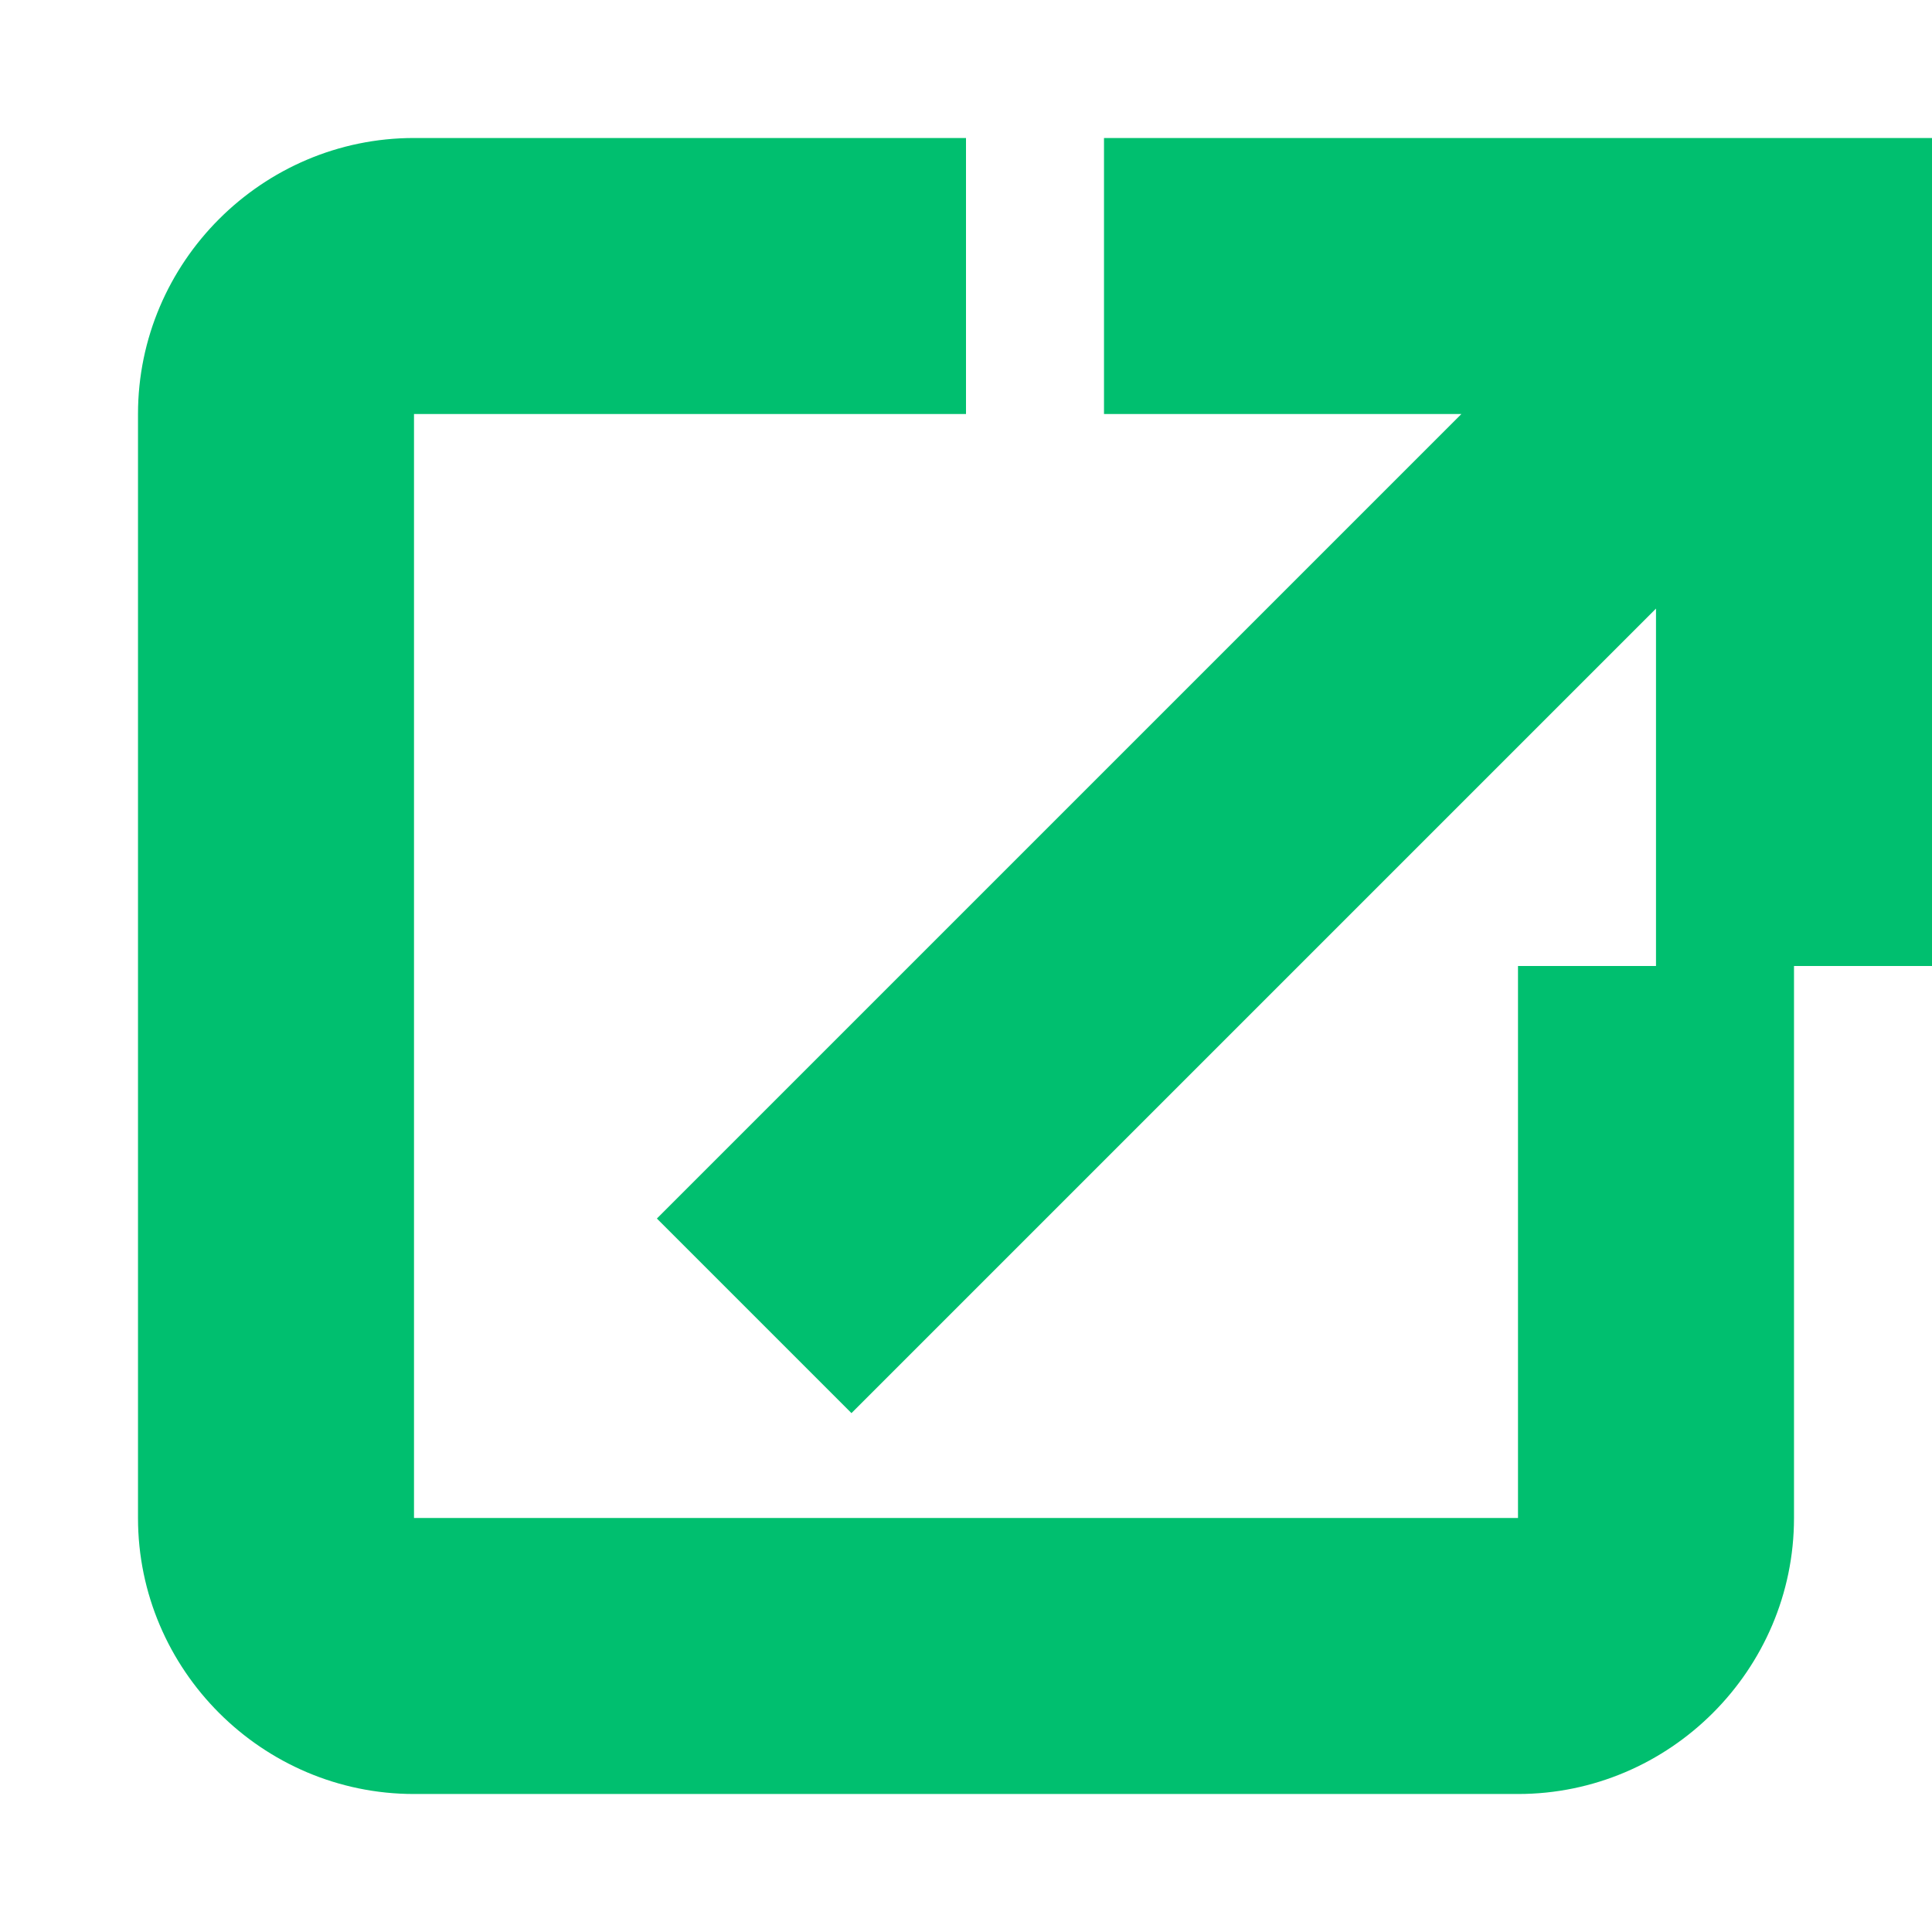
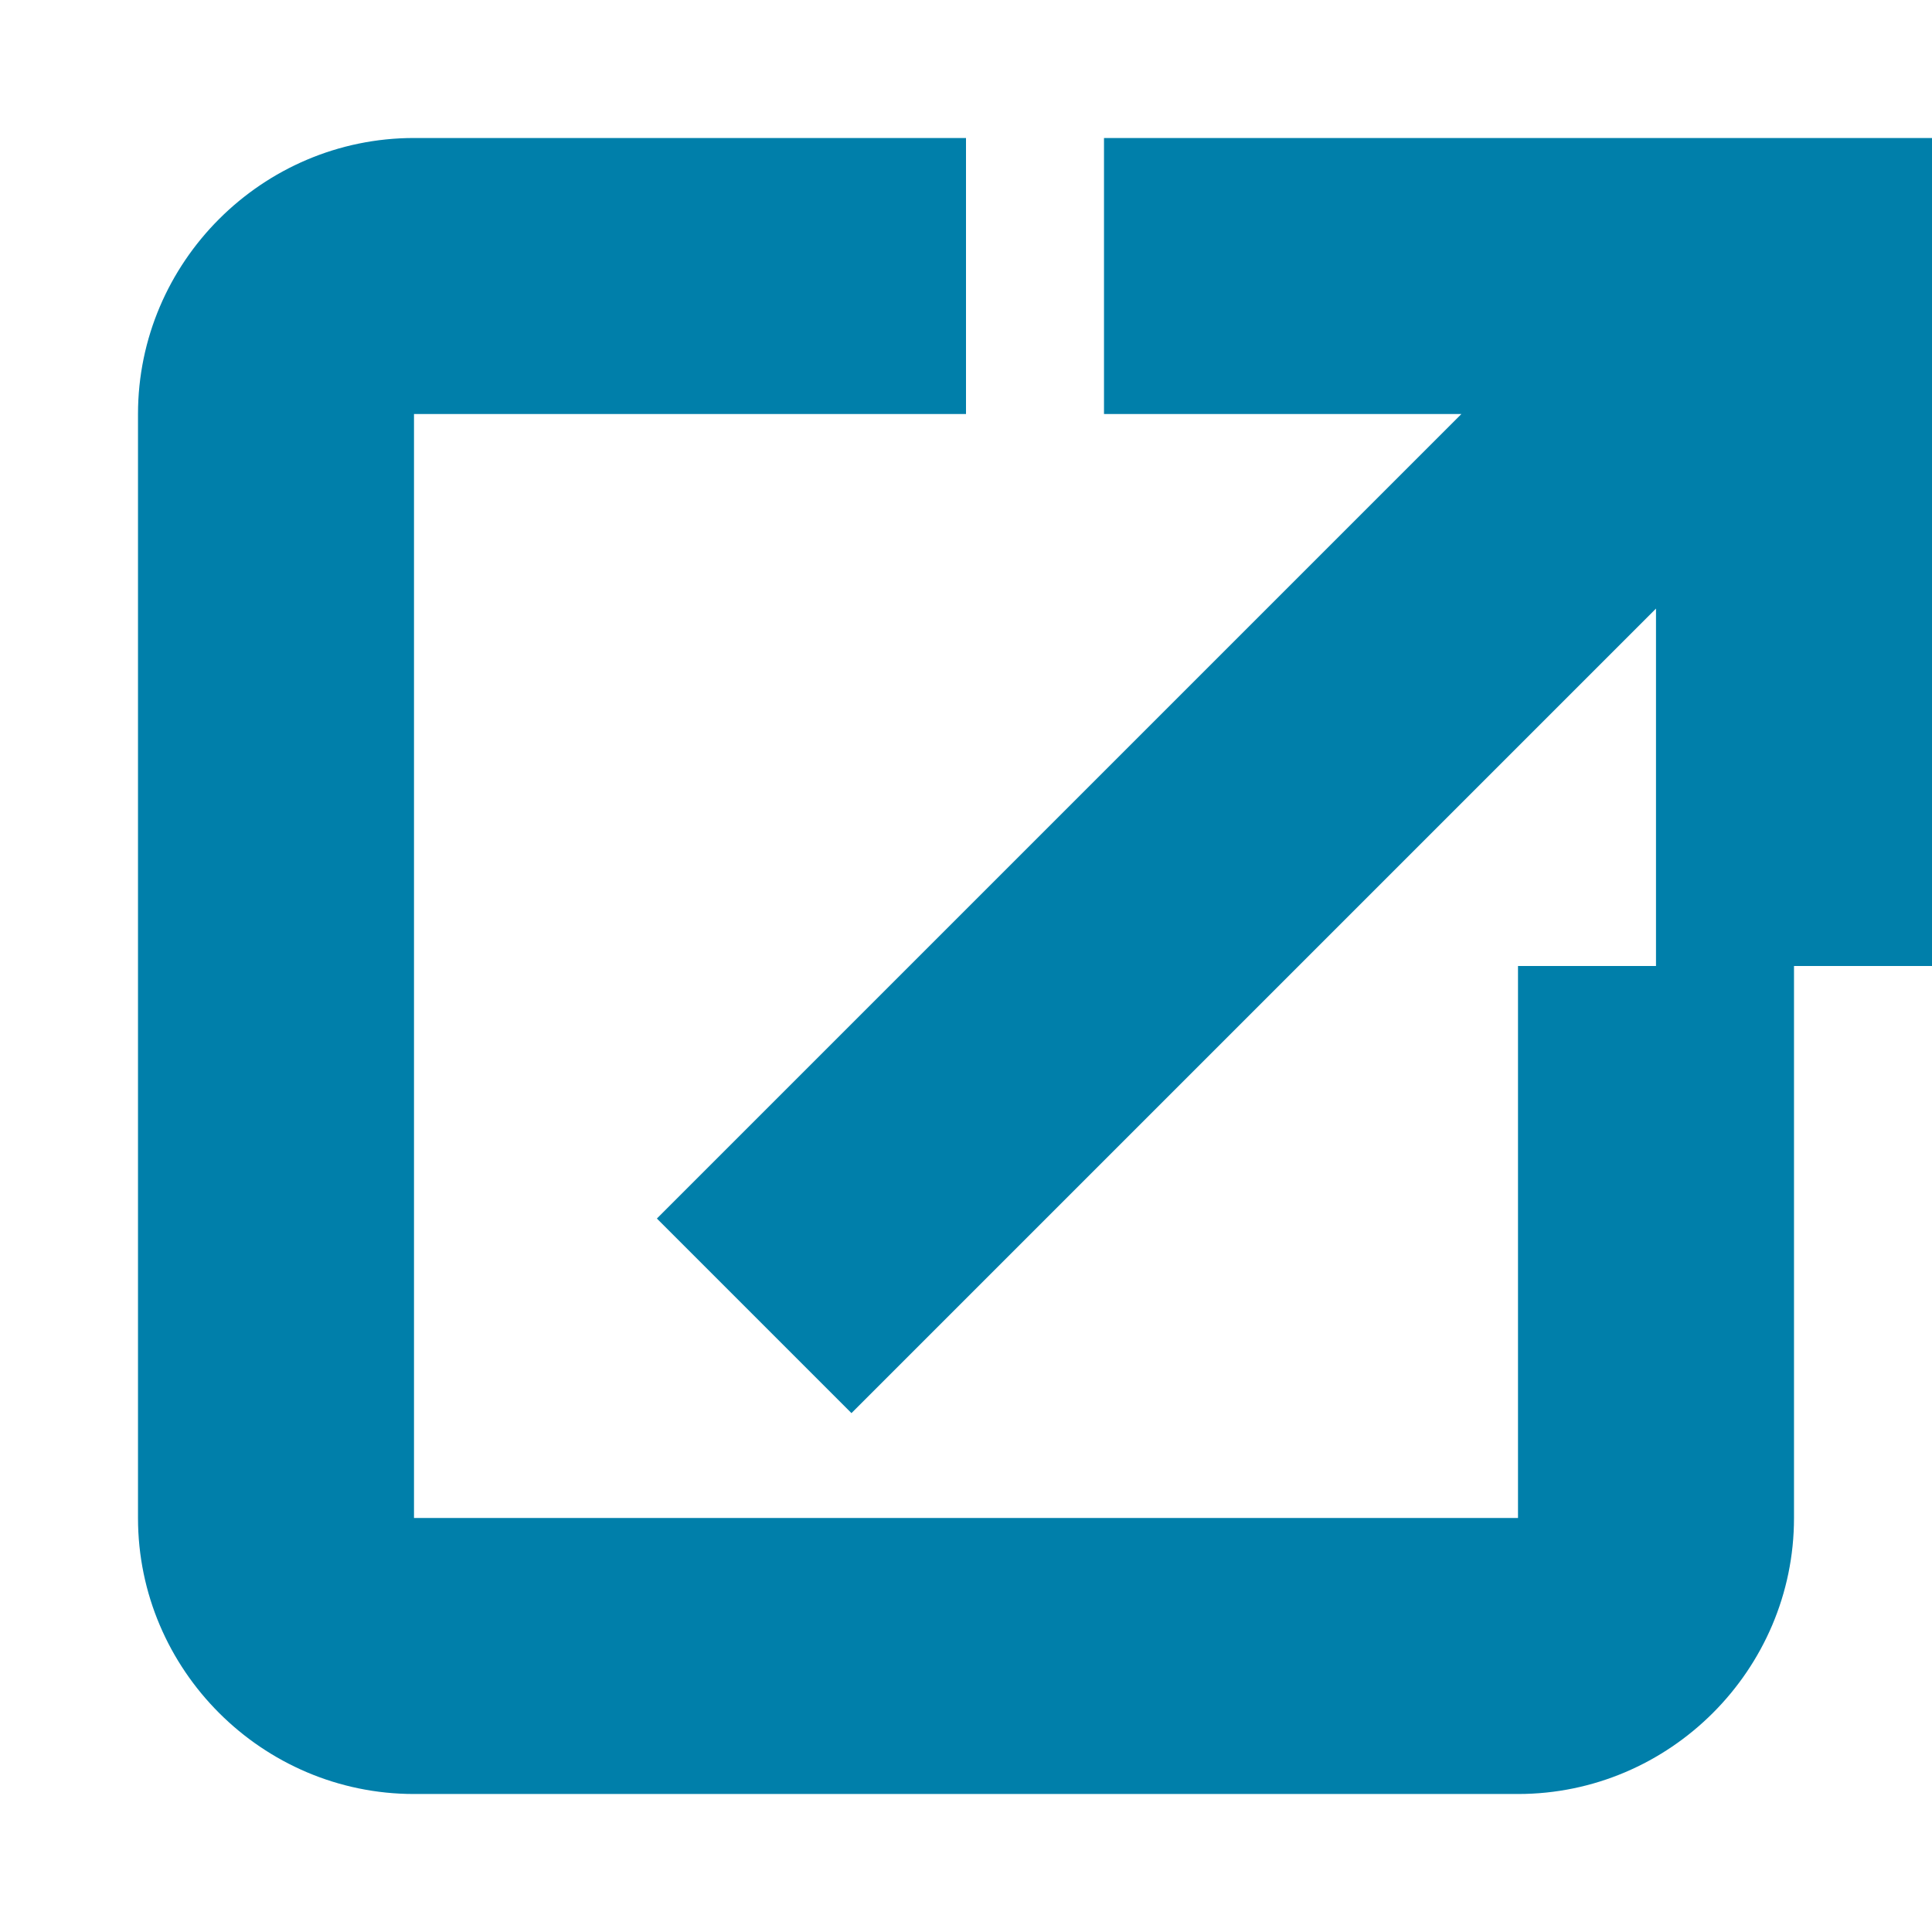
<svg xmlns="http://www.w3.org/2000/svg" width="14" height="14" viewBox="0 0 14 14" fill="none">
-   <path d="M11 11H3V3H7V1H3C1.9 1 1 1.9 1 3V11C1 12.1 1.9 13 3 13H11C12.1 13 13 12.1 13 11V7H11V11Z" fill="#00bf6f" />
-   <path d="M8 1V3H10.59L4.76 8.83L6.17 10.24L12 4.41V7H14V1H8Z" fill="#00bf6f" />
+   <path d="M11 11H3V3H7V1H3C1.9 1 1 1.9 1 3V11C1 12.1 1.9 13 3 13H11C12.1 13 13 12.1 13 11V7H11V11Z" fill="#007faa" />
+   <path d="M8 1V3H10.59L4.76 8.83L6.17 10.24L12 4.41V7H14V1H8Z" fill="#007faa" />
</svg>
